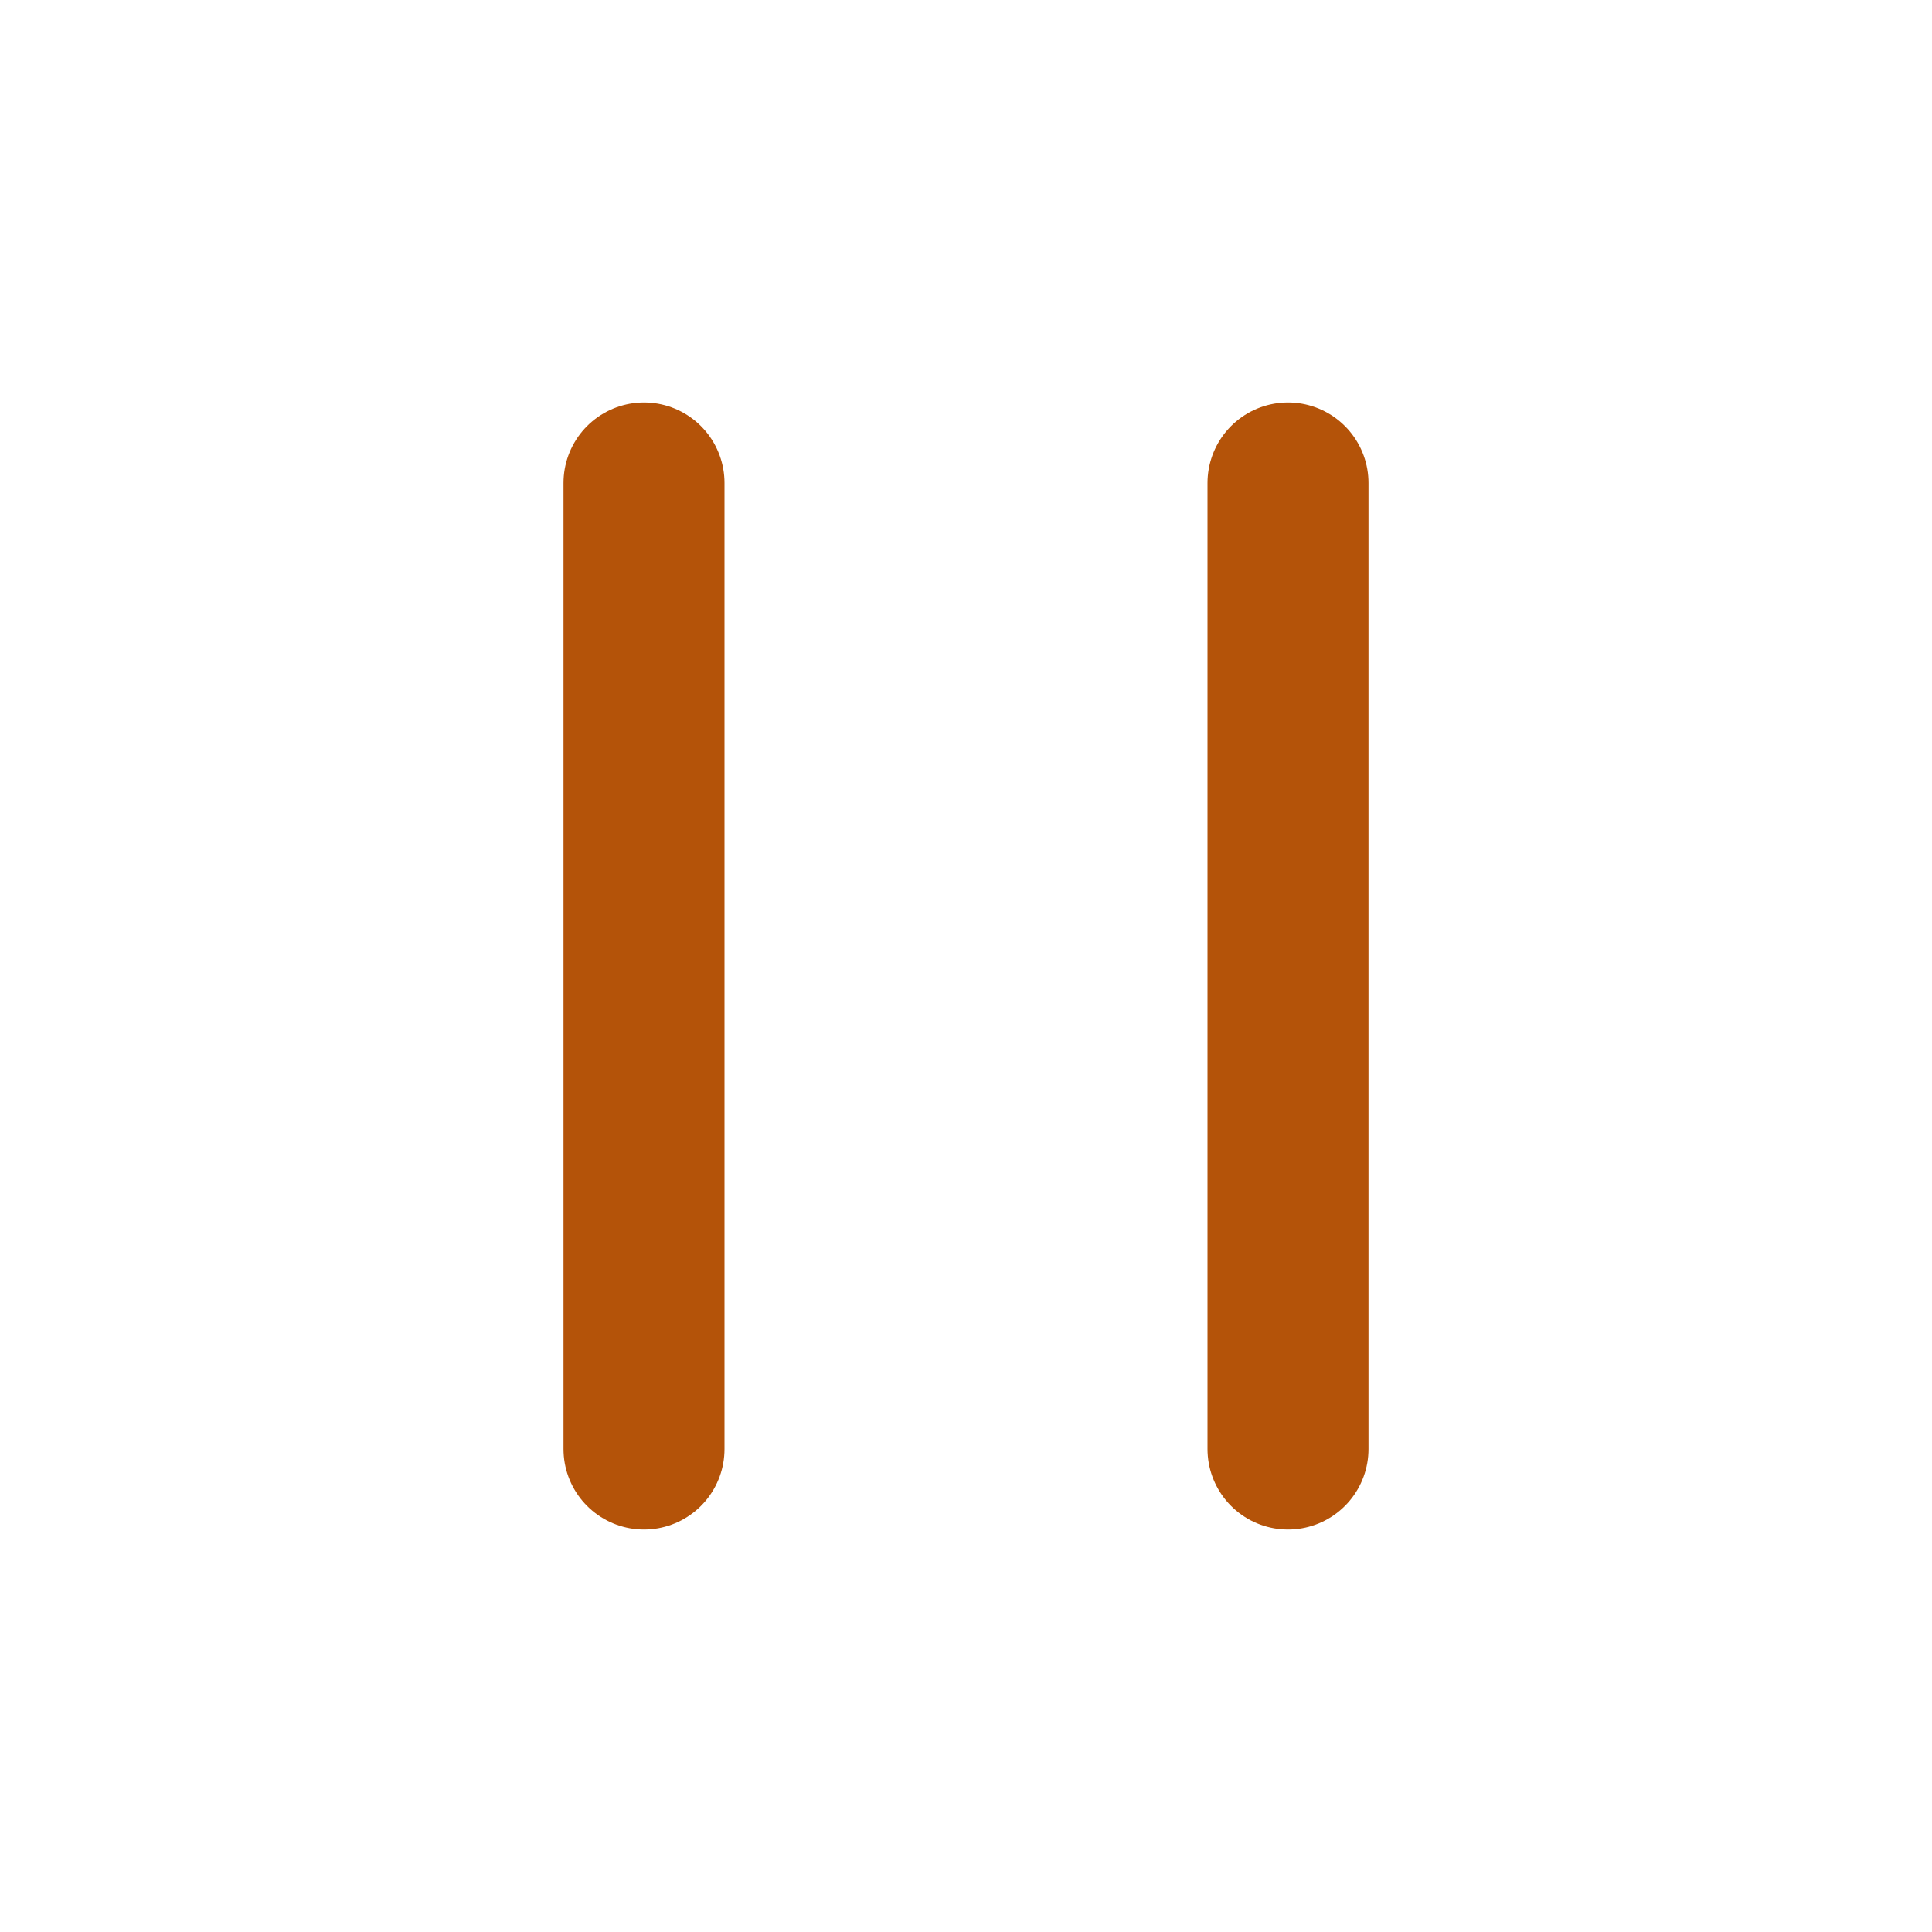
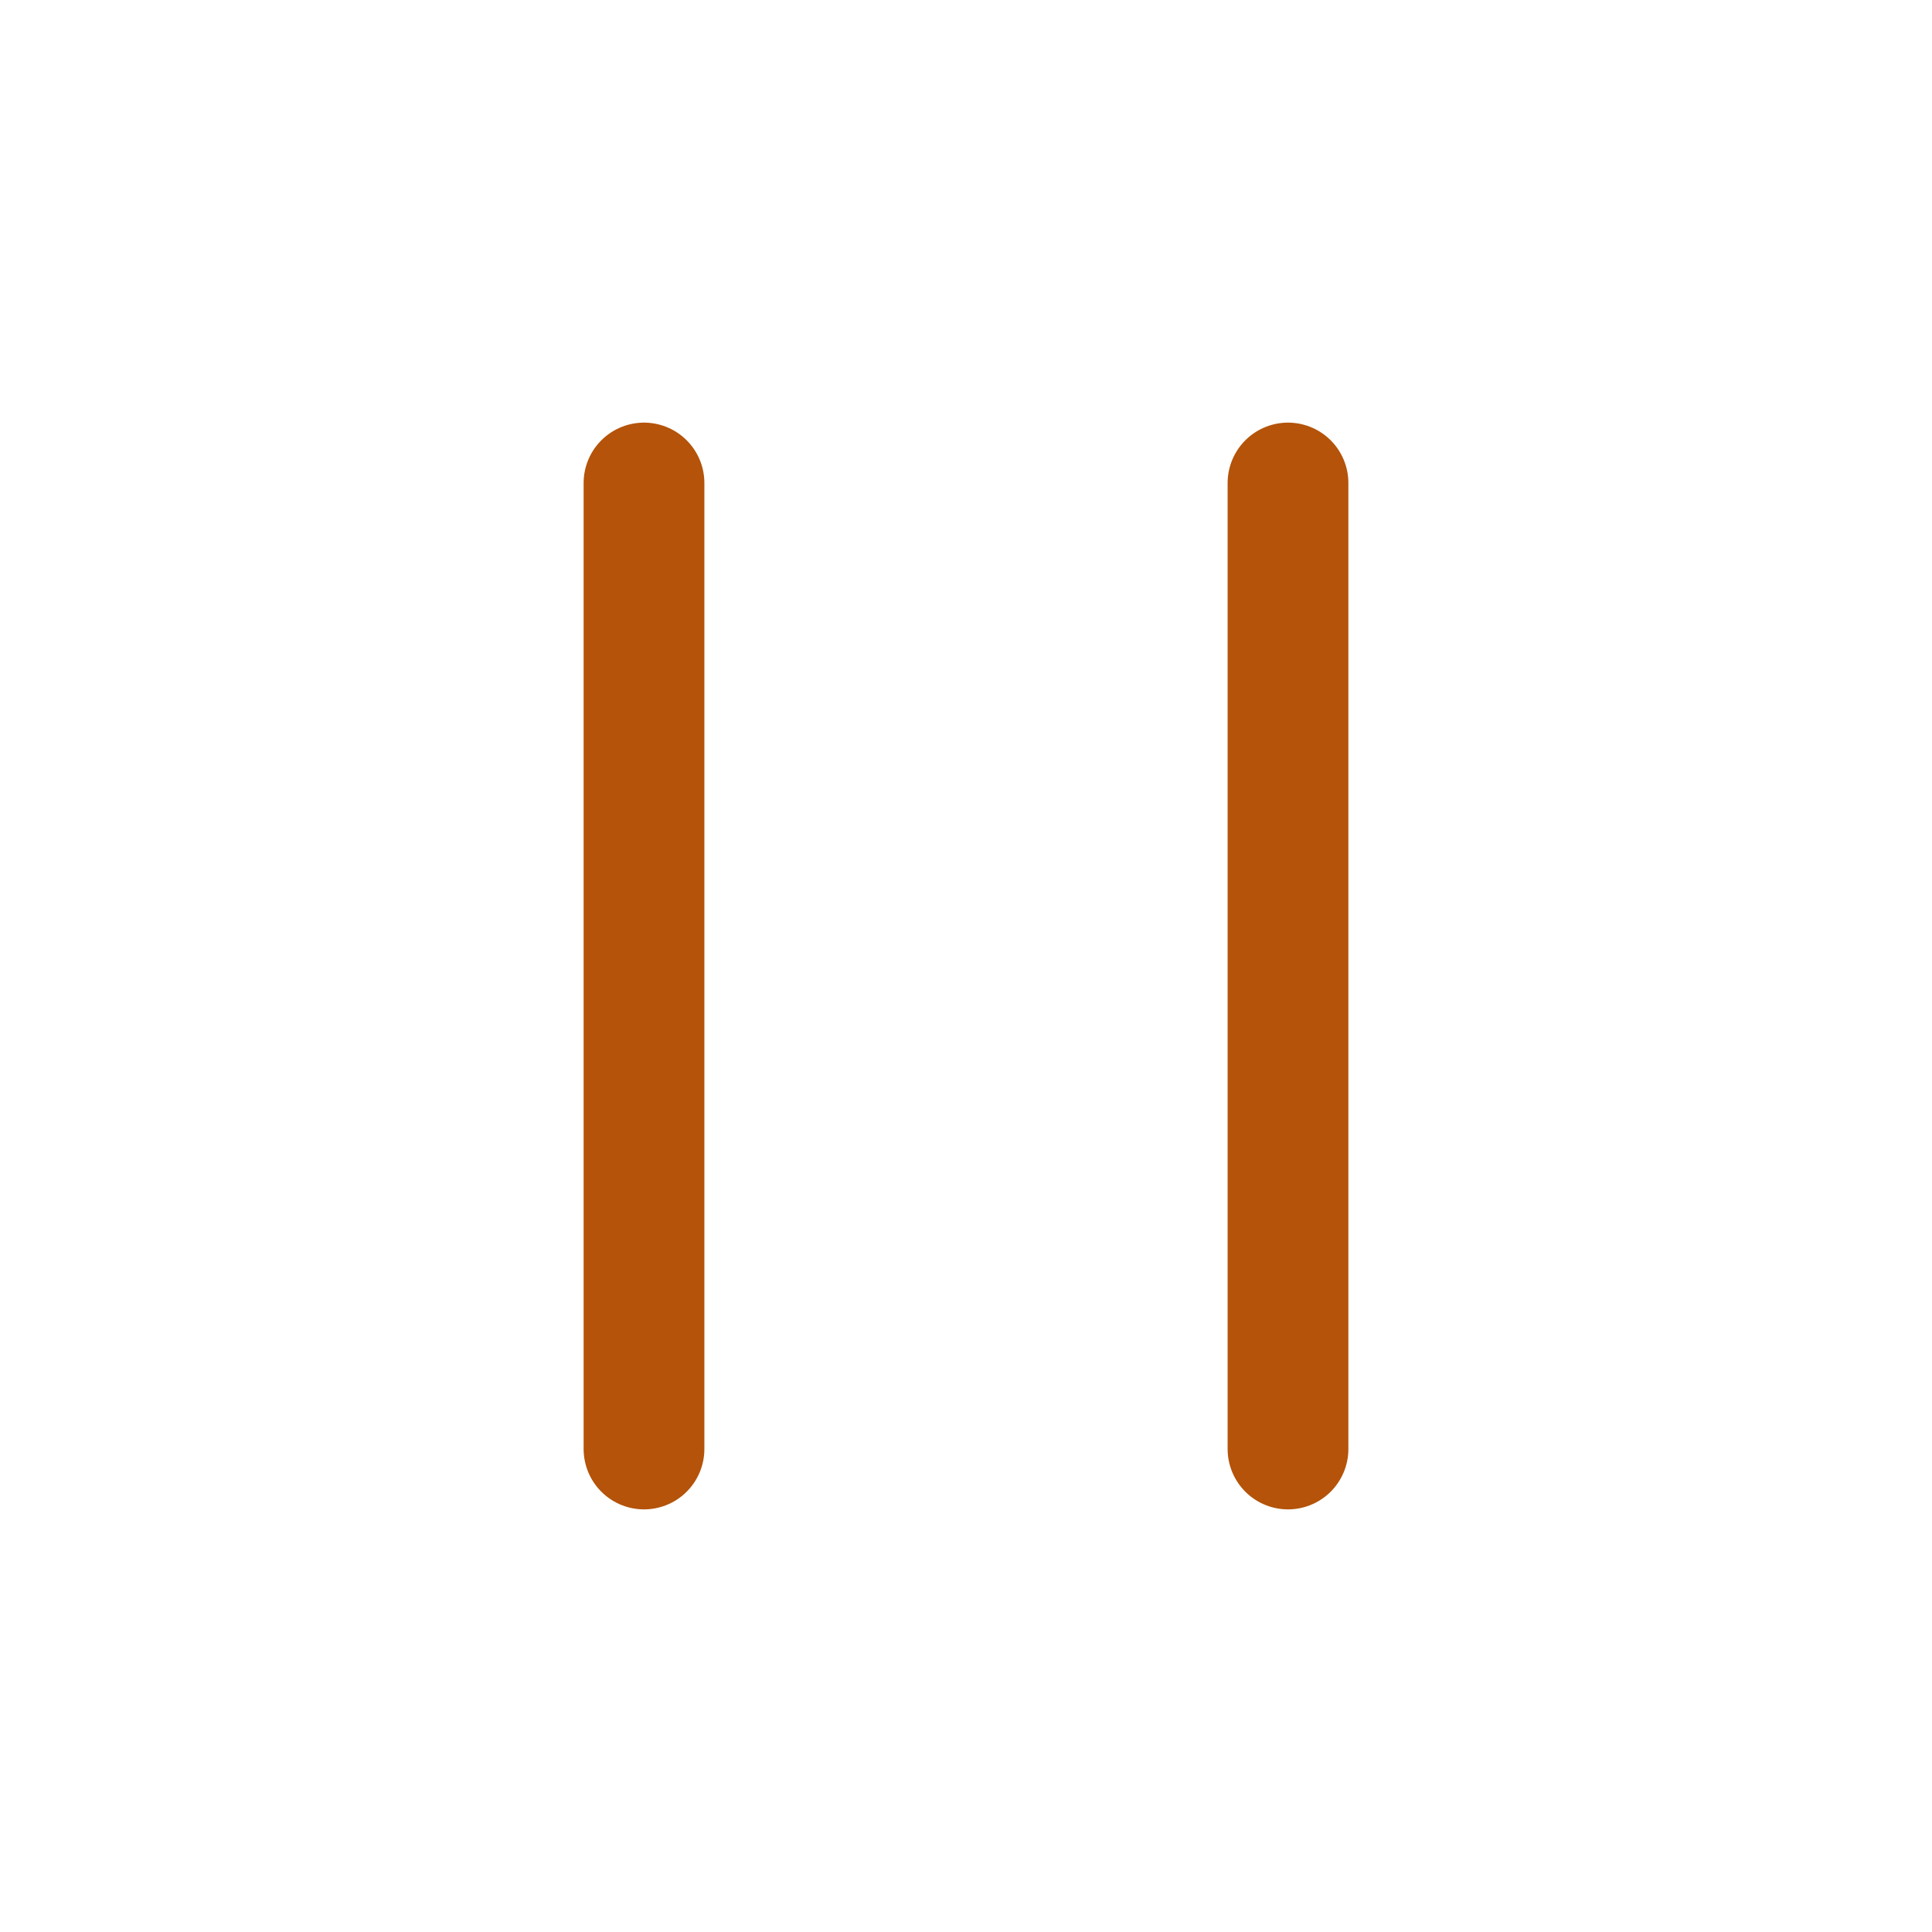
<svg xmlns="http://www.w3.org/2000/svg" width="24" height="24" viewBox="0 0 48 48" fill="none">
-   <path d="M16 12V36" stroke="#B45309" stroke-width="4" stroke-linecap="round" stroke-linejoin="round" />
-   <path d="M32 12V36" stroke="#B45309" stroke-width="4" stroke-linecap="round" stroke-linejoin="round" />
+   <path d="M16 12V36" stroke="#B45309" stroke-width="3" stroke-linecap="round" stroke-linejoin="round" />
+   <path d="M32 12V36" stroke="#B45309" stroke-width="3" stroke-linecap="round" stroke-linejoin="round" />
</svg>
